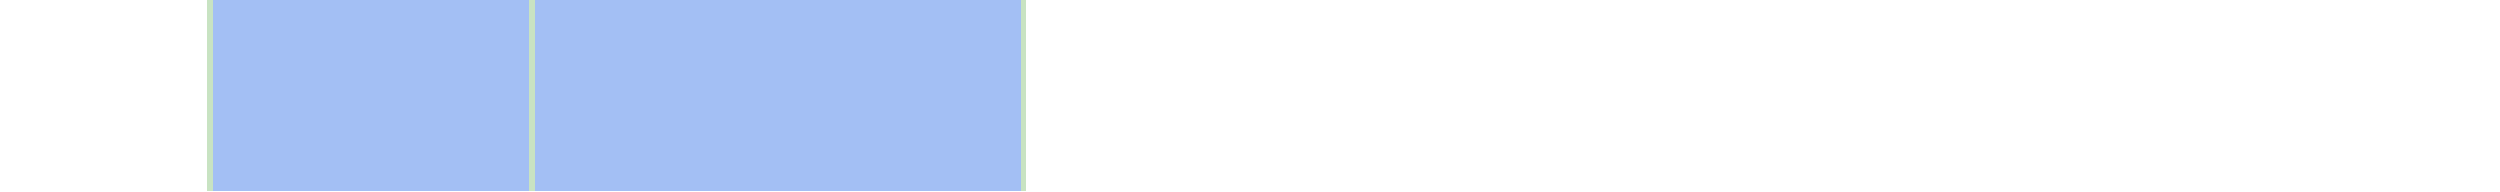
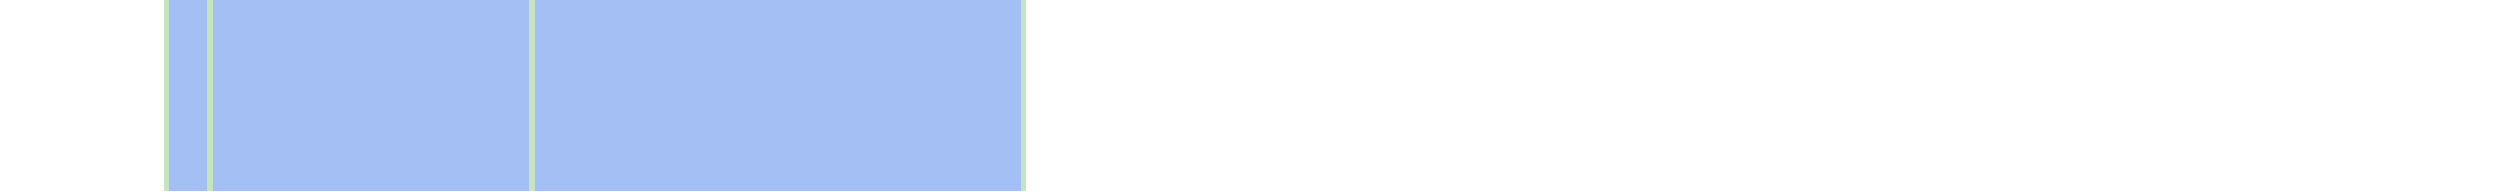
<svg xmlns="http://www.w3.org/2000/svg" viewBox="0 0 458 35" shape-rendering="crispEdges">
-   <rect y="0" x="38" width="150" height="35" fill="#a3bff4" />
+   <rect y="0" x="30" width="158" height="35" fill="#a3bff4" />
+   <rect y="0" x="30" width="1" height="35" fill="#c8e3c2" />
  <rect y="0" x="38" width="1" height="35" fill="#c8e3c2" />
  <rect y="0" x="97" width="1" height="35" fill="#c8e3c2" />
  <rect y="0" x="187" width="1" height="35" fill="#c8e3c2" />
</svg>
